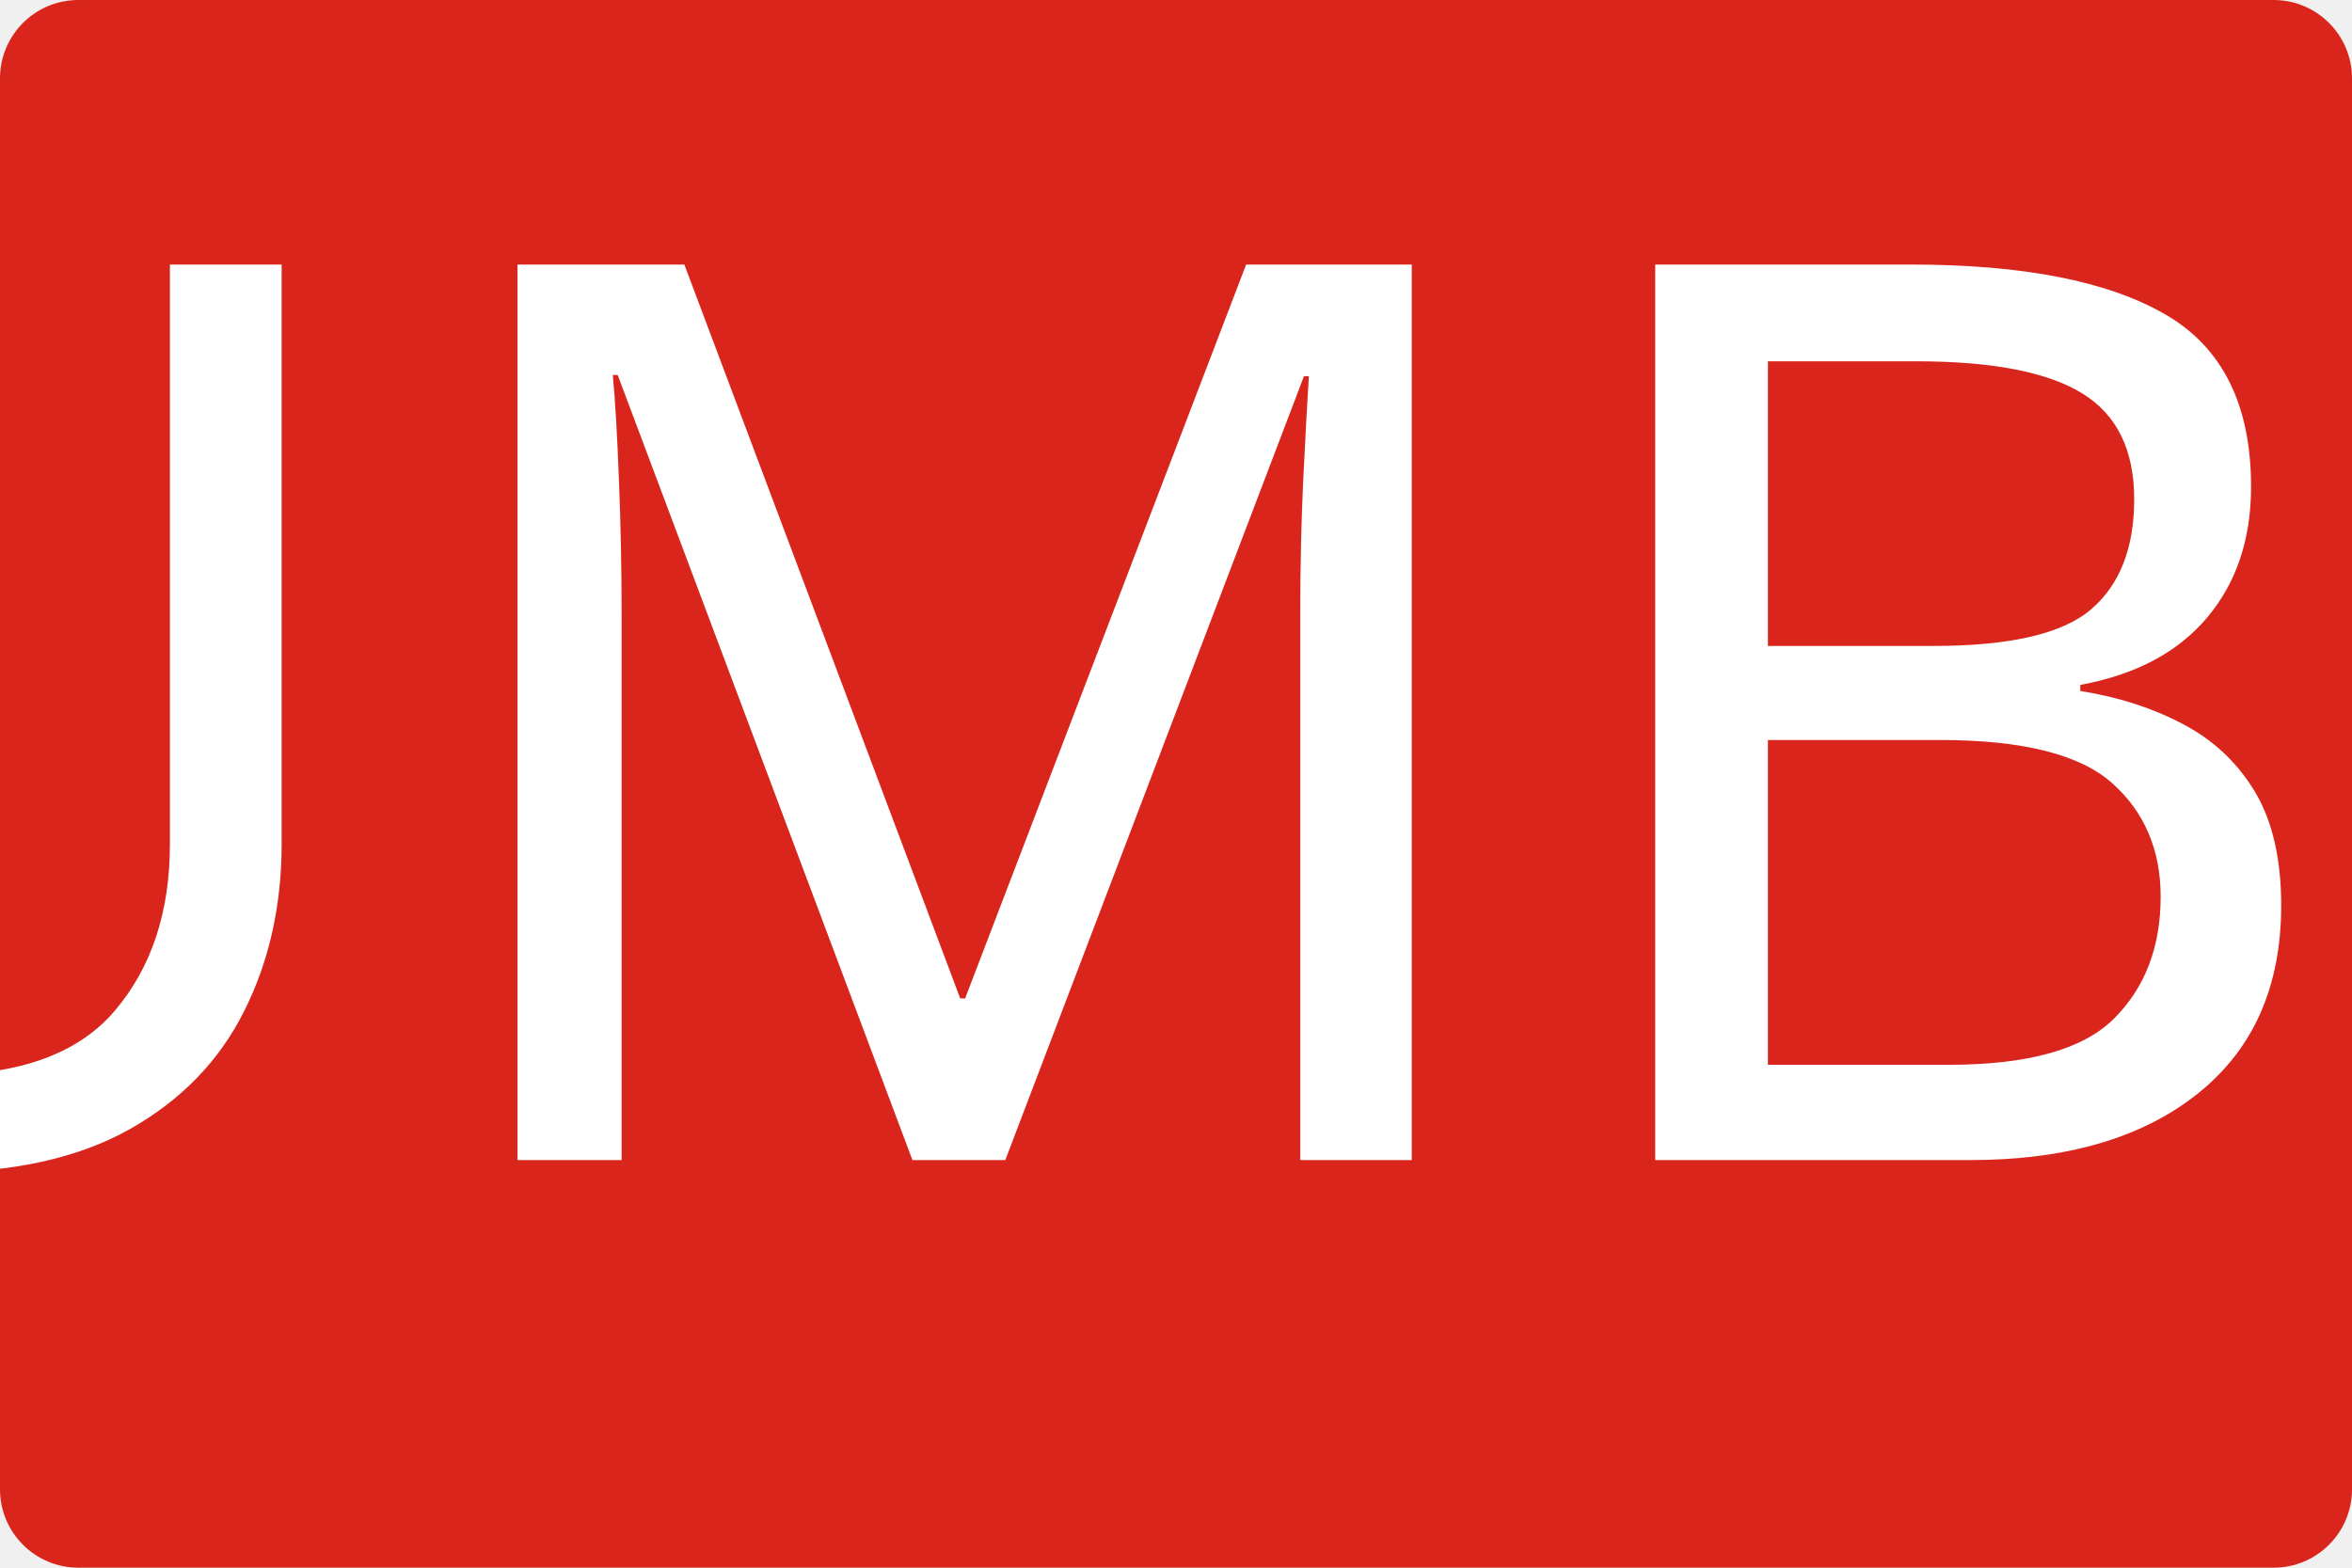
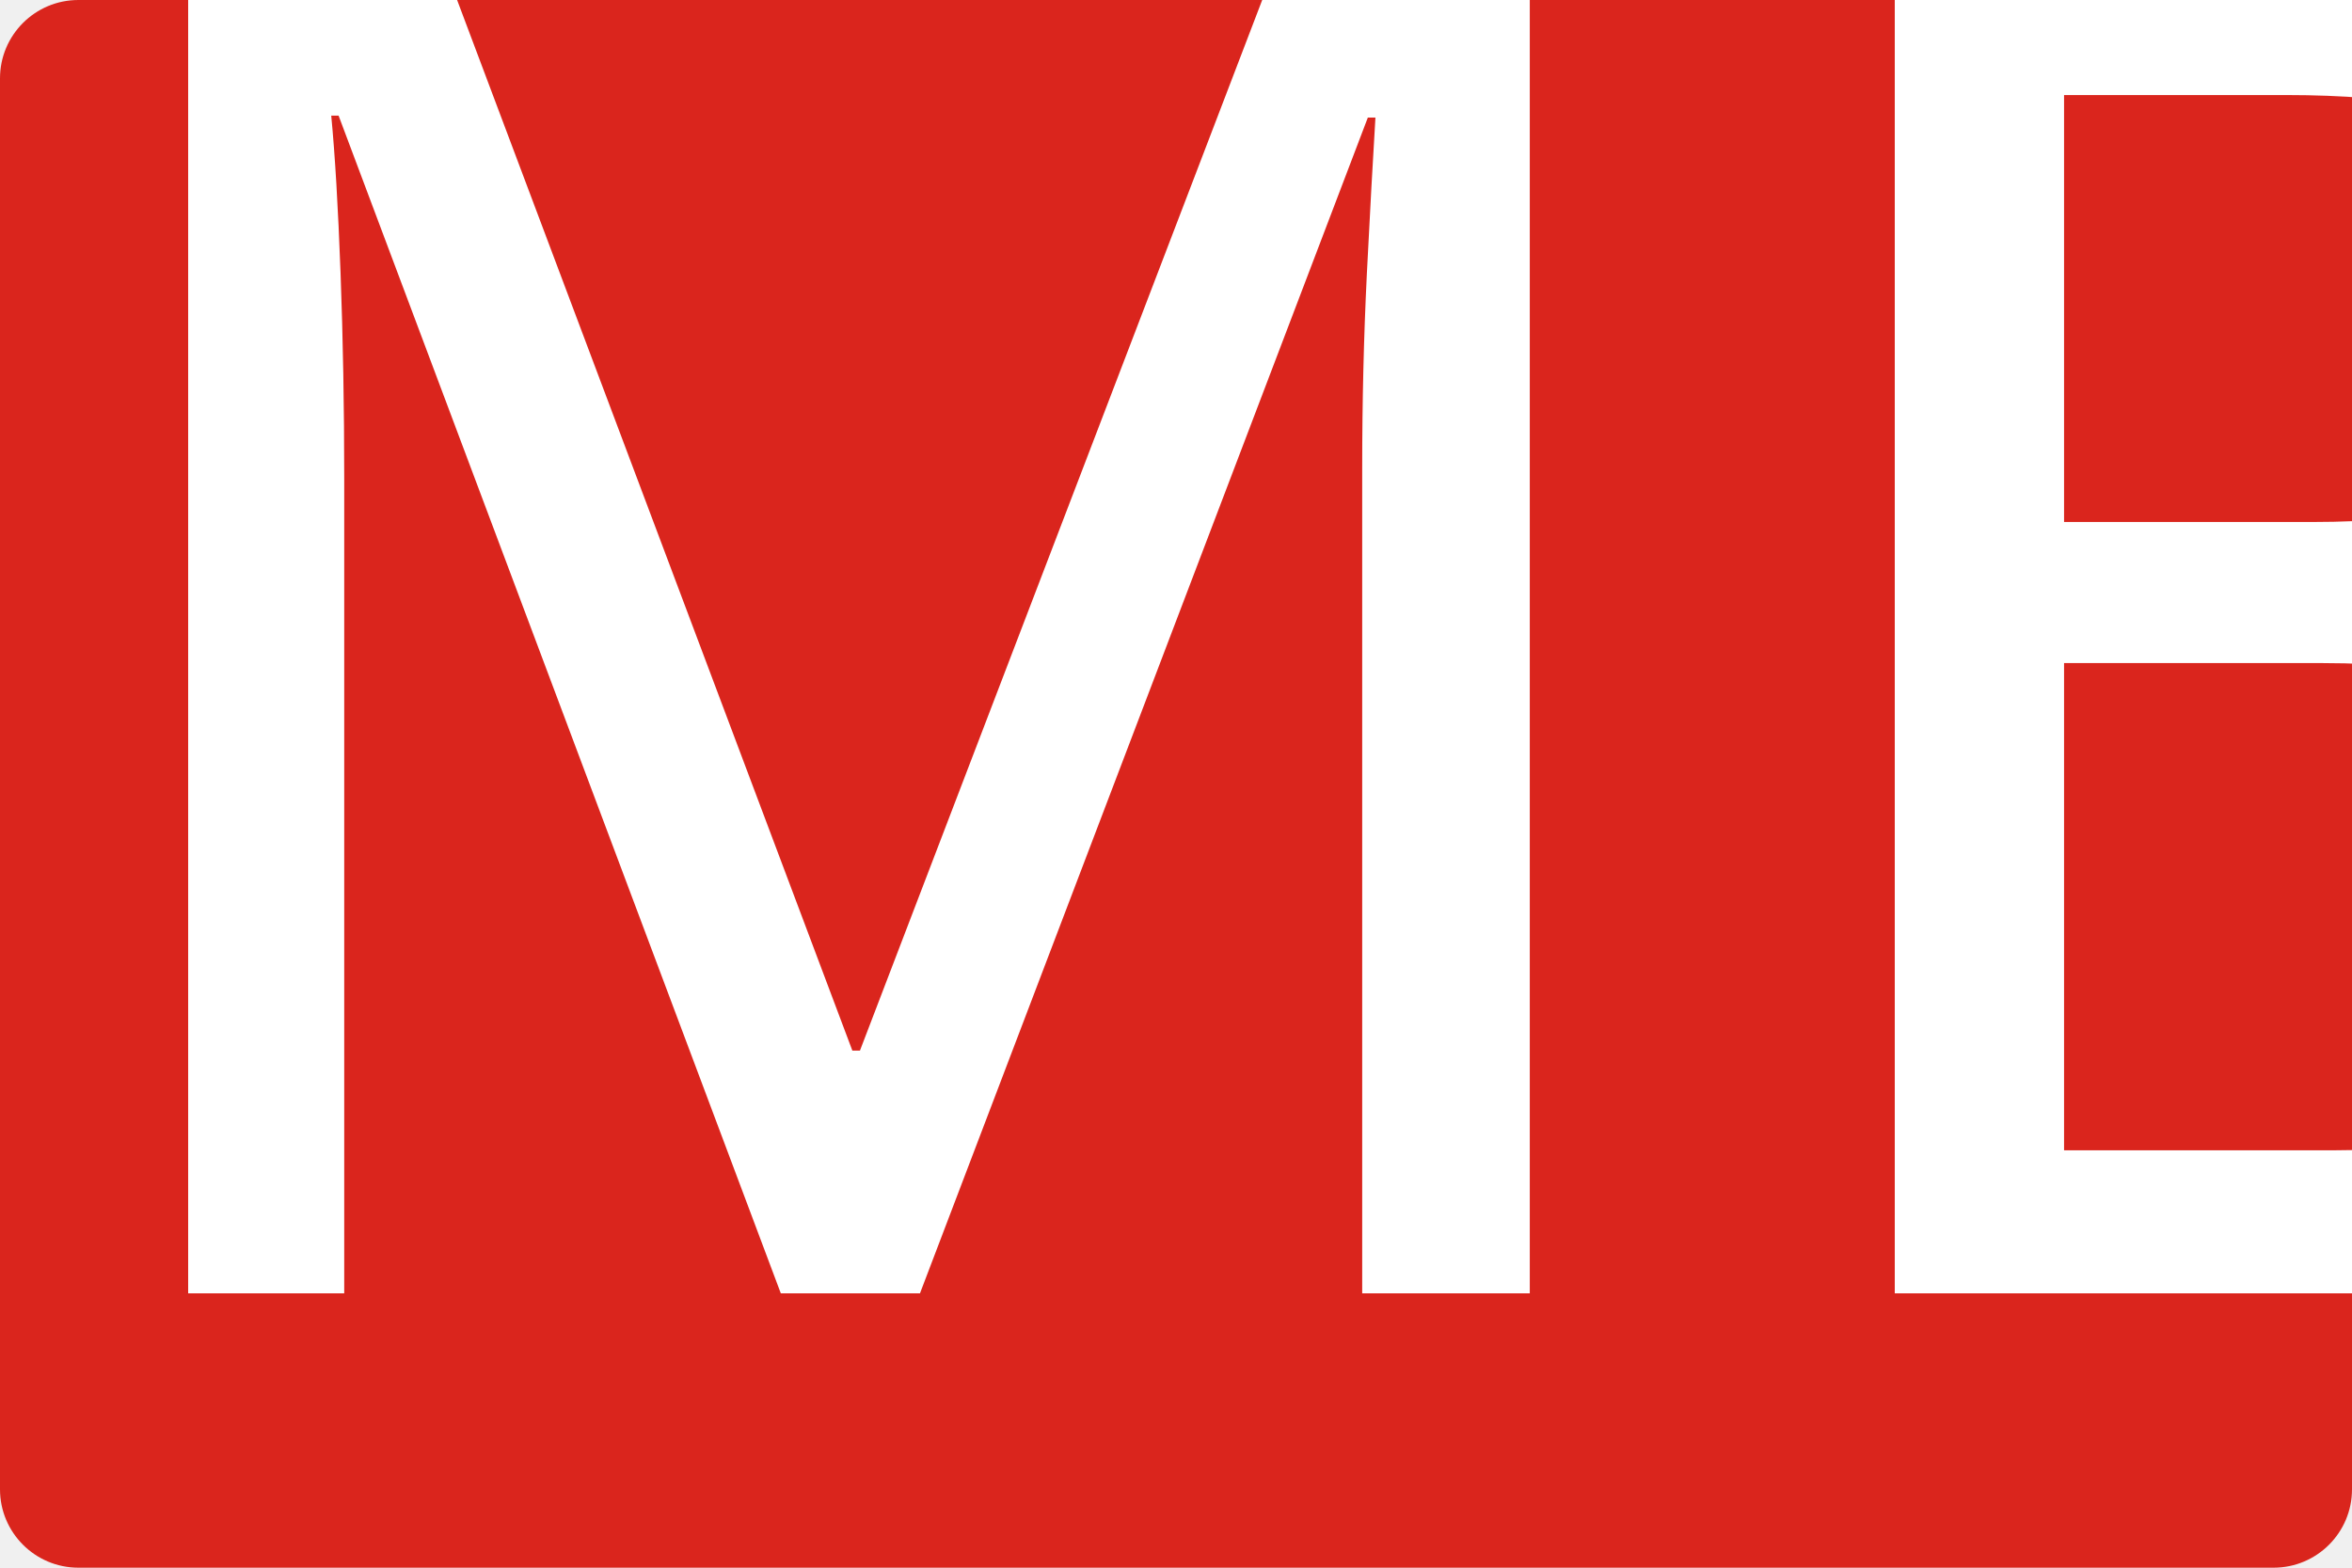
<svg xmlns="http://www.w3.org/2000/svg" width="150" height="100" viewBox="0 0 150 100" version="1.1">
  <g fill-rule="evenodd">
    <rect rx="5" ry="5" height="100" width="150" y="0" x="0" fill="#da251d" />
-     <text letter-spacing="0px" text-anchor="middle" word-spacing="0px" text-align="center" font-size="80px" line-height="100%" y="60" x="100" font-family="'Roadgeek 2005 Mittelschrift'" fill="#fff">
-       <tspan y="74" x="75">***NUMBER***</tspan>
+     <text letter-spacing="0px" text-anchor="middle" word-spacing="0px" text-align="center" font-size="120px" line-height="100%" y="60" x="100" font-family="'Russian Road Sign'" fill="#fff">
+       <tspan y="82.5" x="75">***NUMBER***</tspan>
    </text>
  </g>
</svg>
